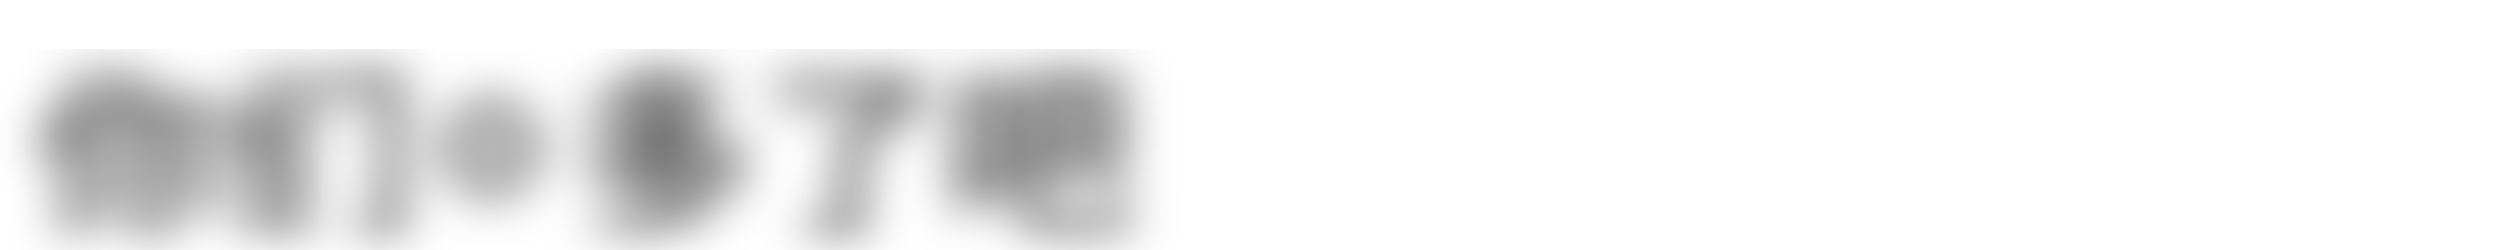
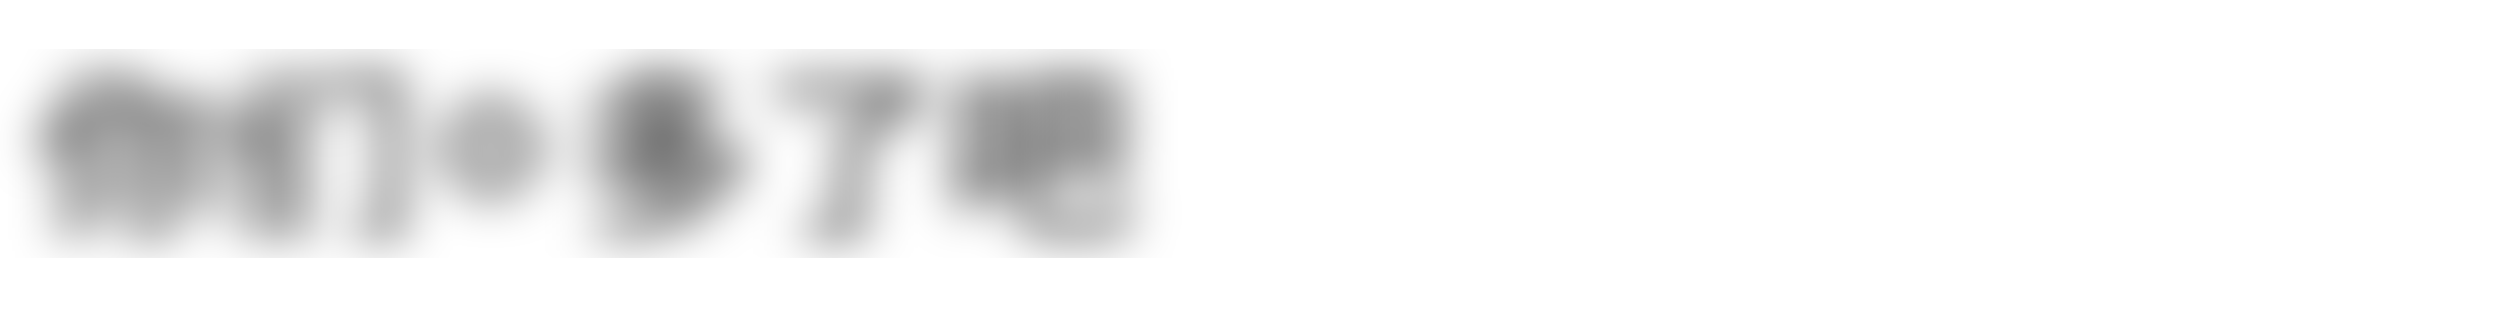
- <svg xmlns="http://www.w3.org/2000/svg" width="200" height="20" version="1.1">
+ <svg xmlns="http://www.w3.org/2000/svg" width="200" height="25" version="1.1">
  <defs>
    <filter id="Gaussian_Blur">
      <feGaussianBlur in="SourceGraphic" stdDeviation="2" />
    </filter>
  </defs>
-   <text x="3" y="18" style="font-size:15;filter:url(#Gaussian_Blur)">你们⚪多了吧</text>
+   <text x="3" y="18" font-size="15" style="filter:url(#Gaussian_Blur)">你们⚪多了吧</text>
</svg>
